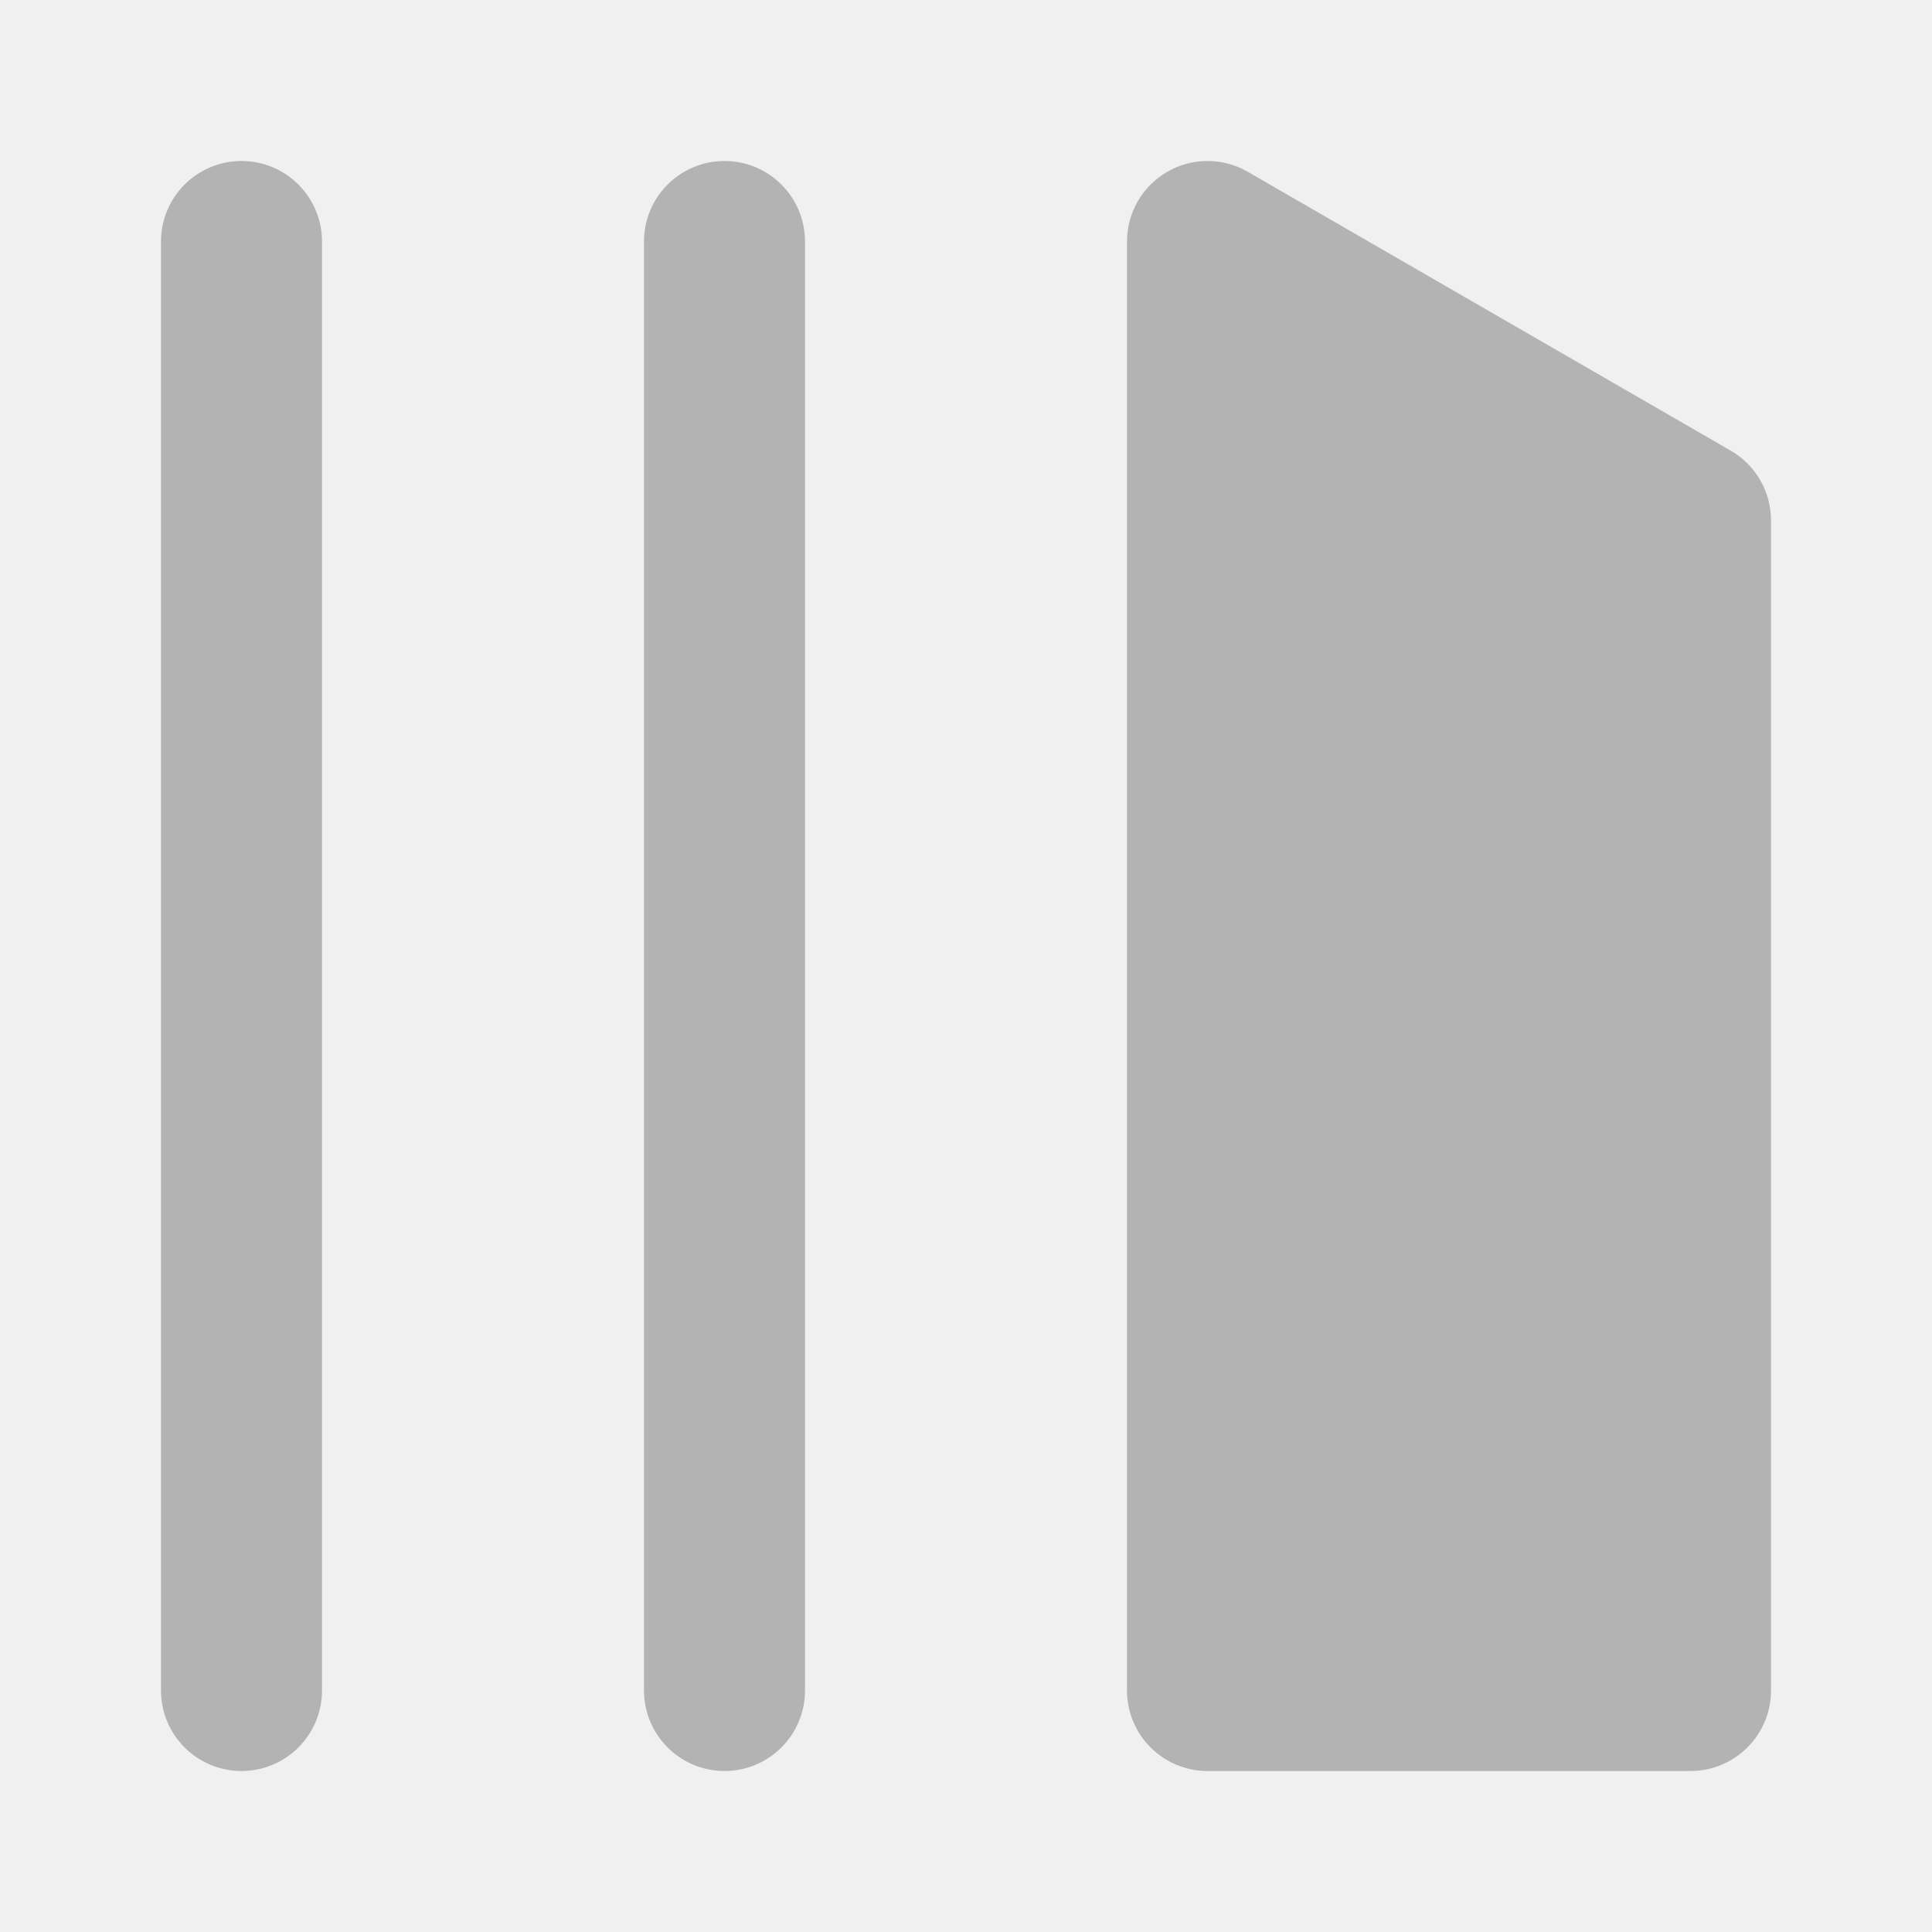
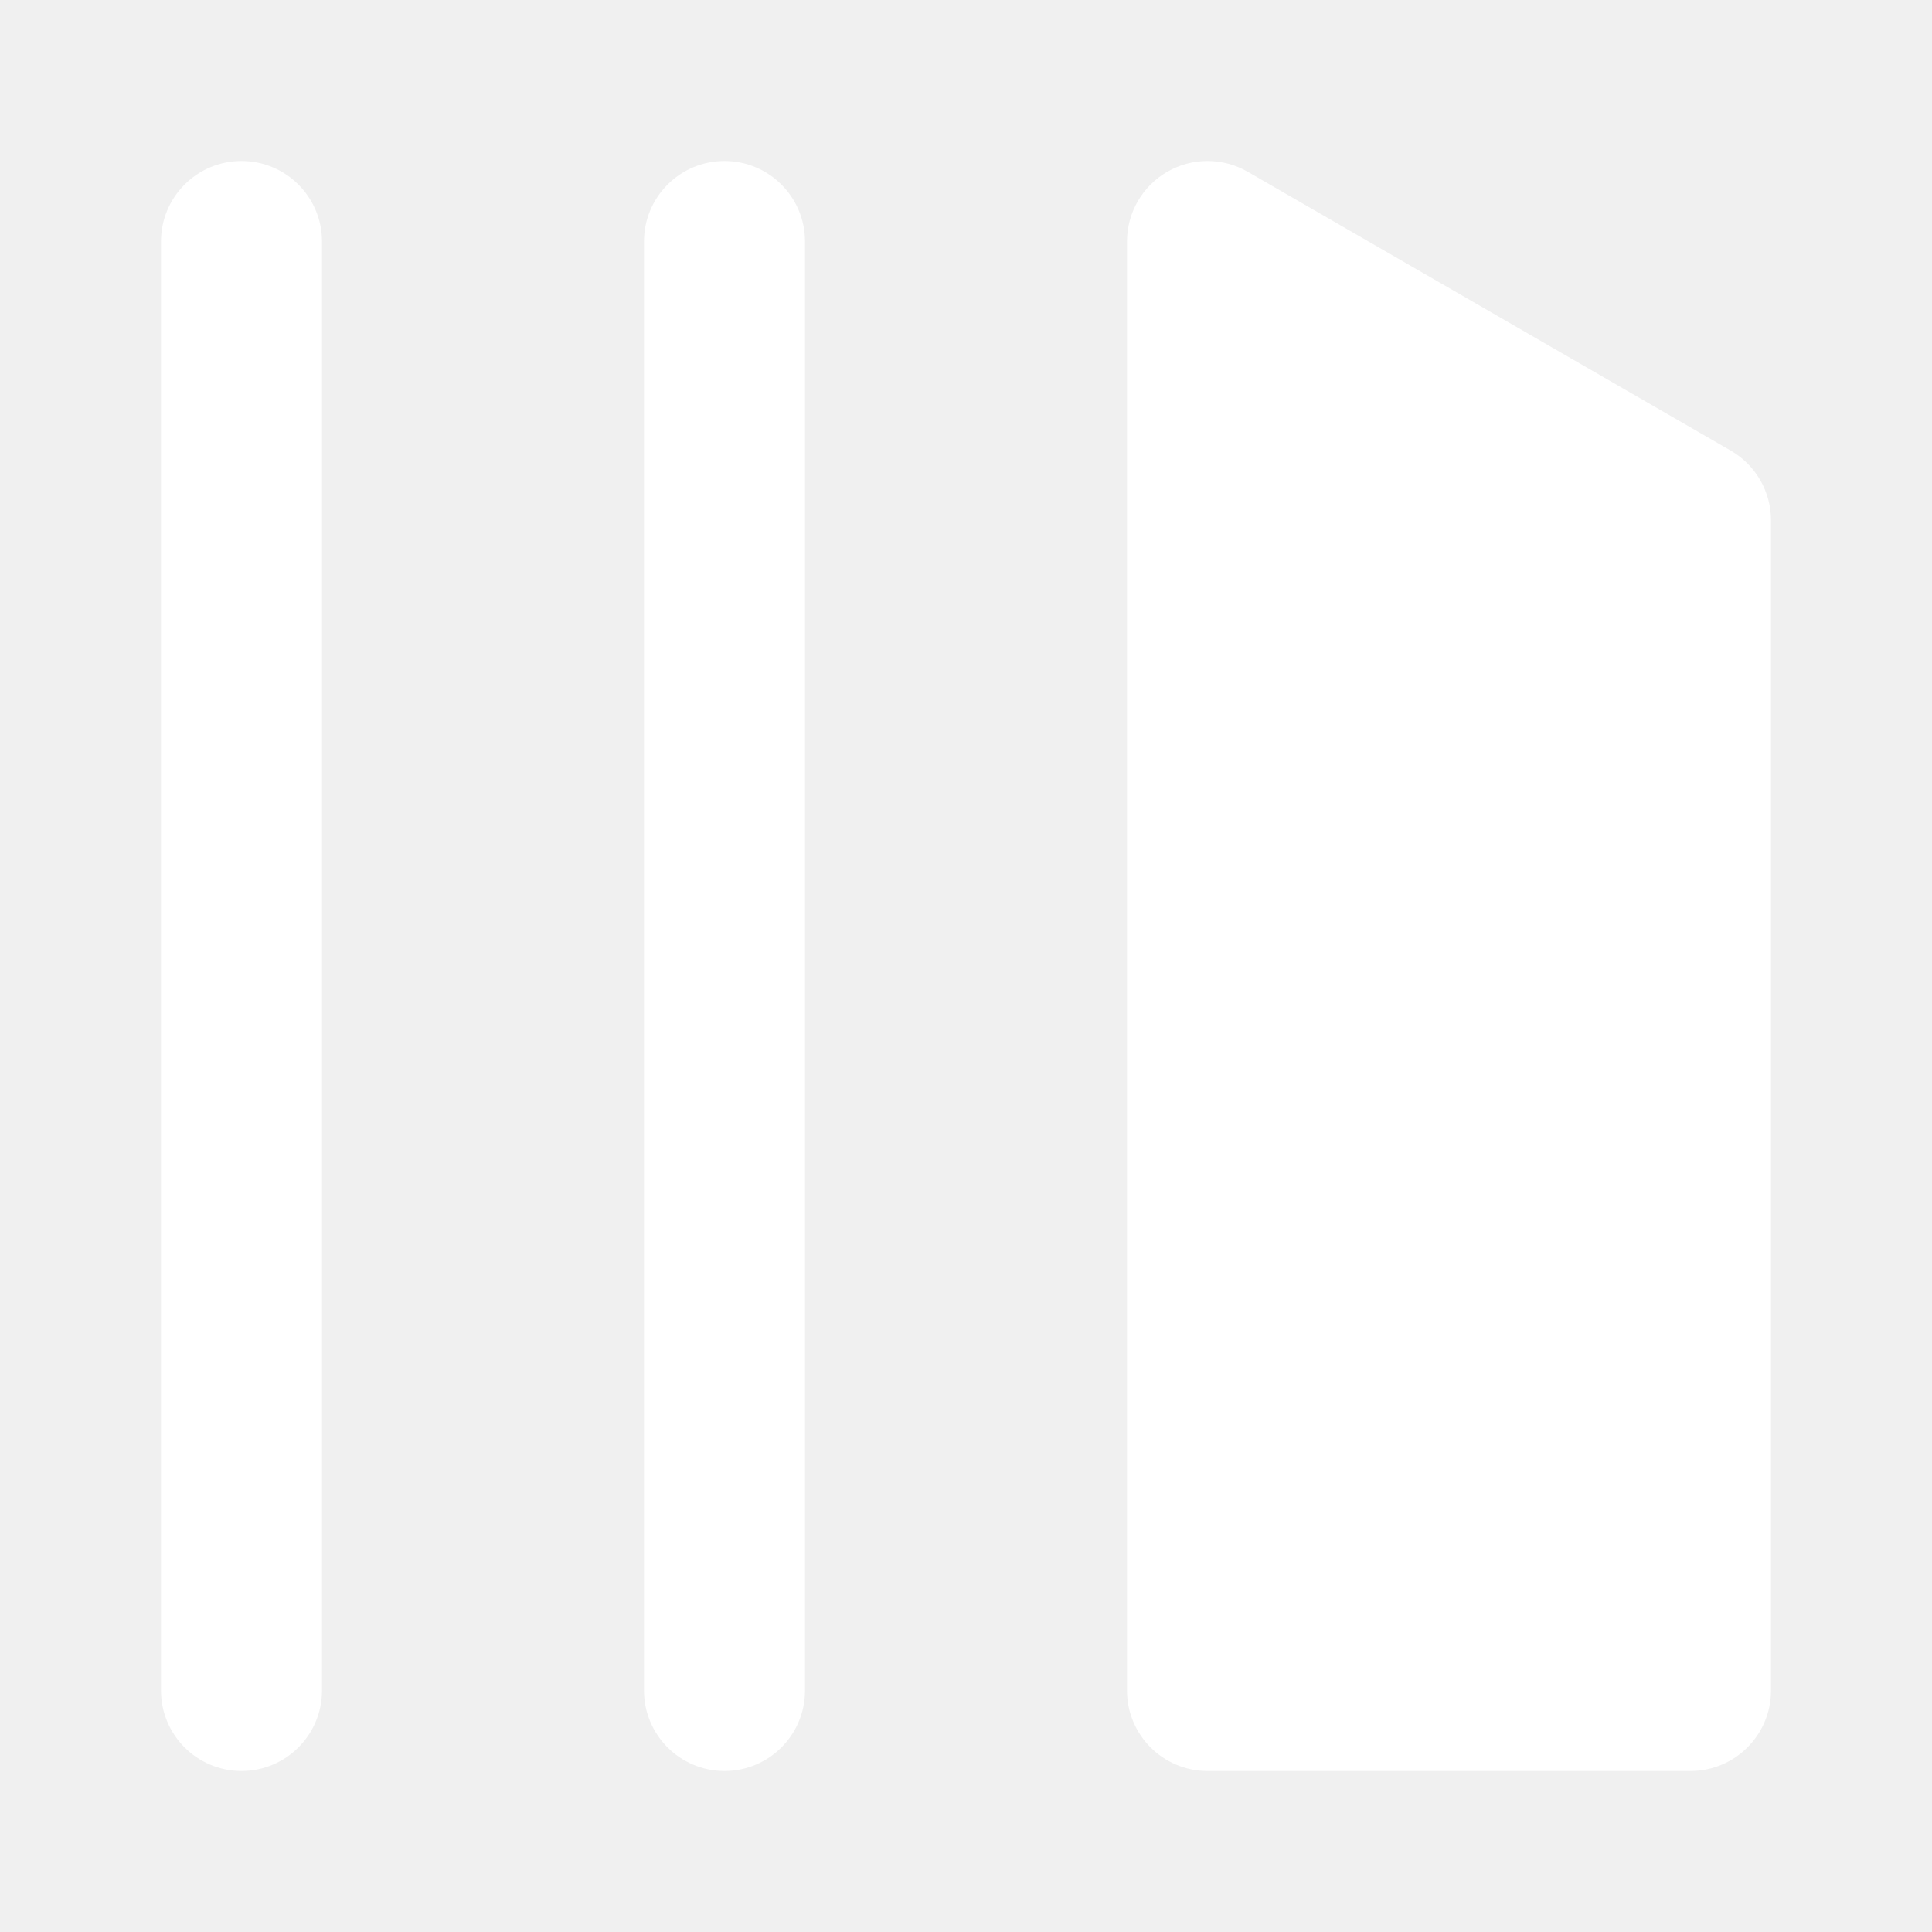
- <svg xmlns="http://www.w3.org/2000/svg" role="img" height="24" width="24" fill="#b3b3b3" viewBox="0 0 24 24">
+ <svg xmlns="http://www.w3.org/2000/svg" role="img" height="24" width="24" fill="#fff" viewBox="0 0 24 24">
  <path d="M3 22a1 1 0 01-1-1V3a1 1 0 012 0v18a1 1 0 01-1 1zM15.5 2.134A1 1 0 0014 3v18a1 1 0 001 1h6a1 1 0 001-1V6.464a1 1 0 00-.5-.866l-6-3.464zM9 2a1 1 0 00-1 1v18a1 1 0 102 0V3a1 1 0 00-1-1z" />
</svg>
